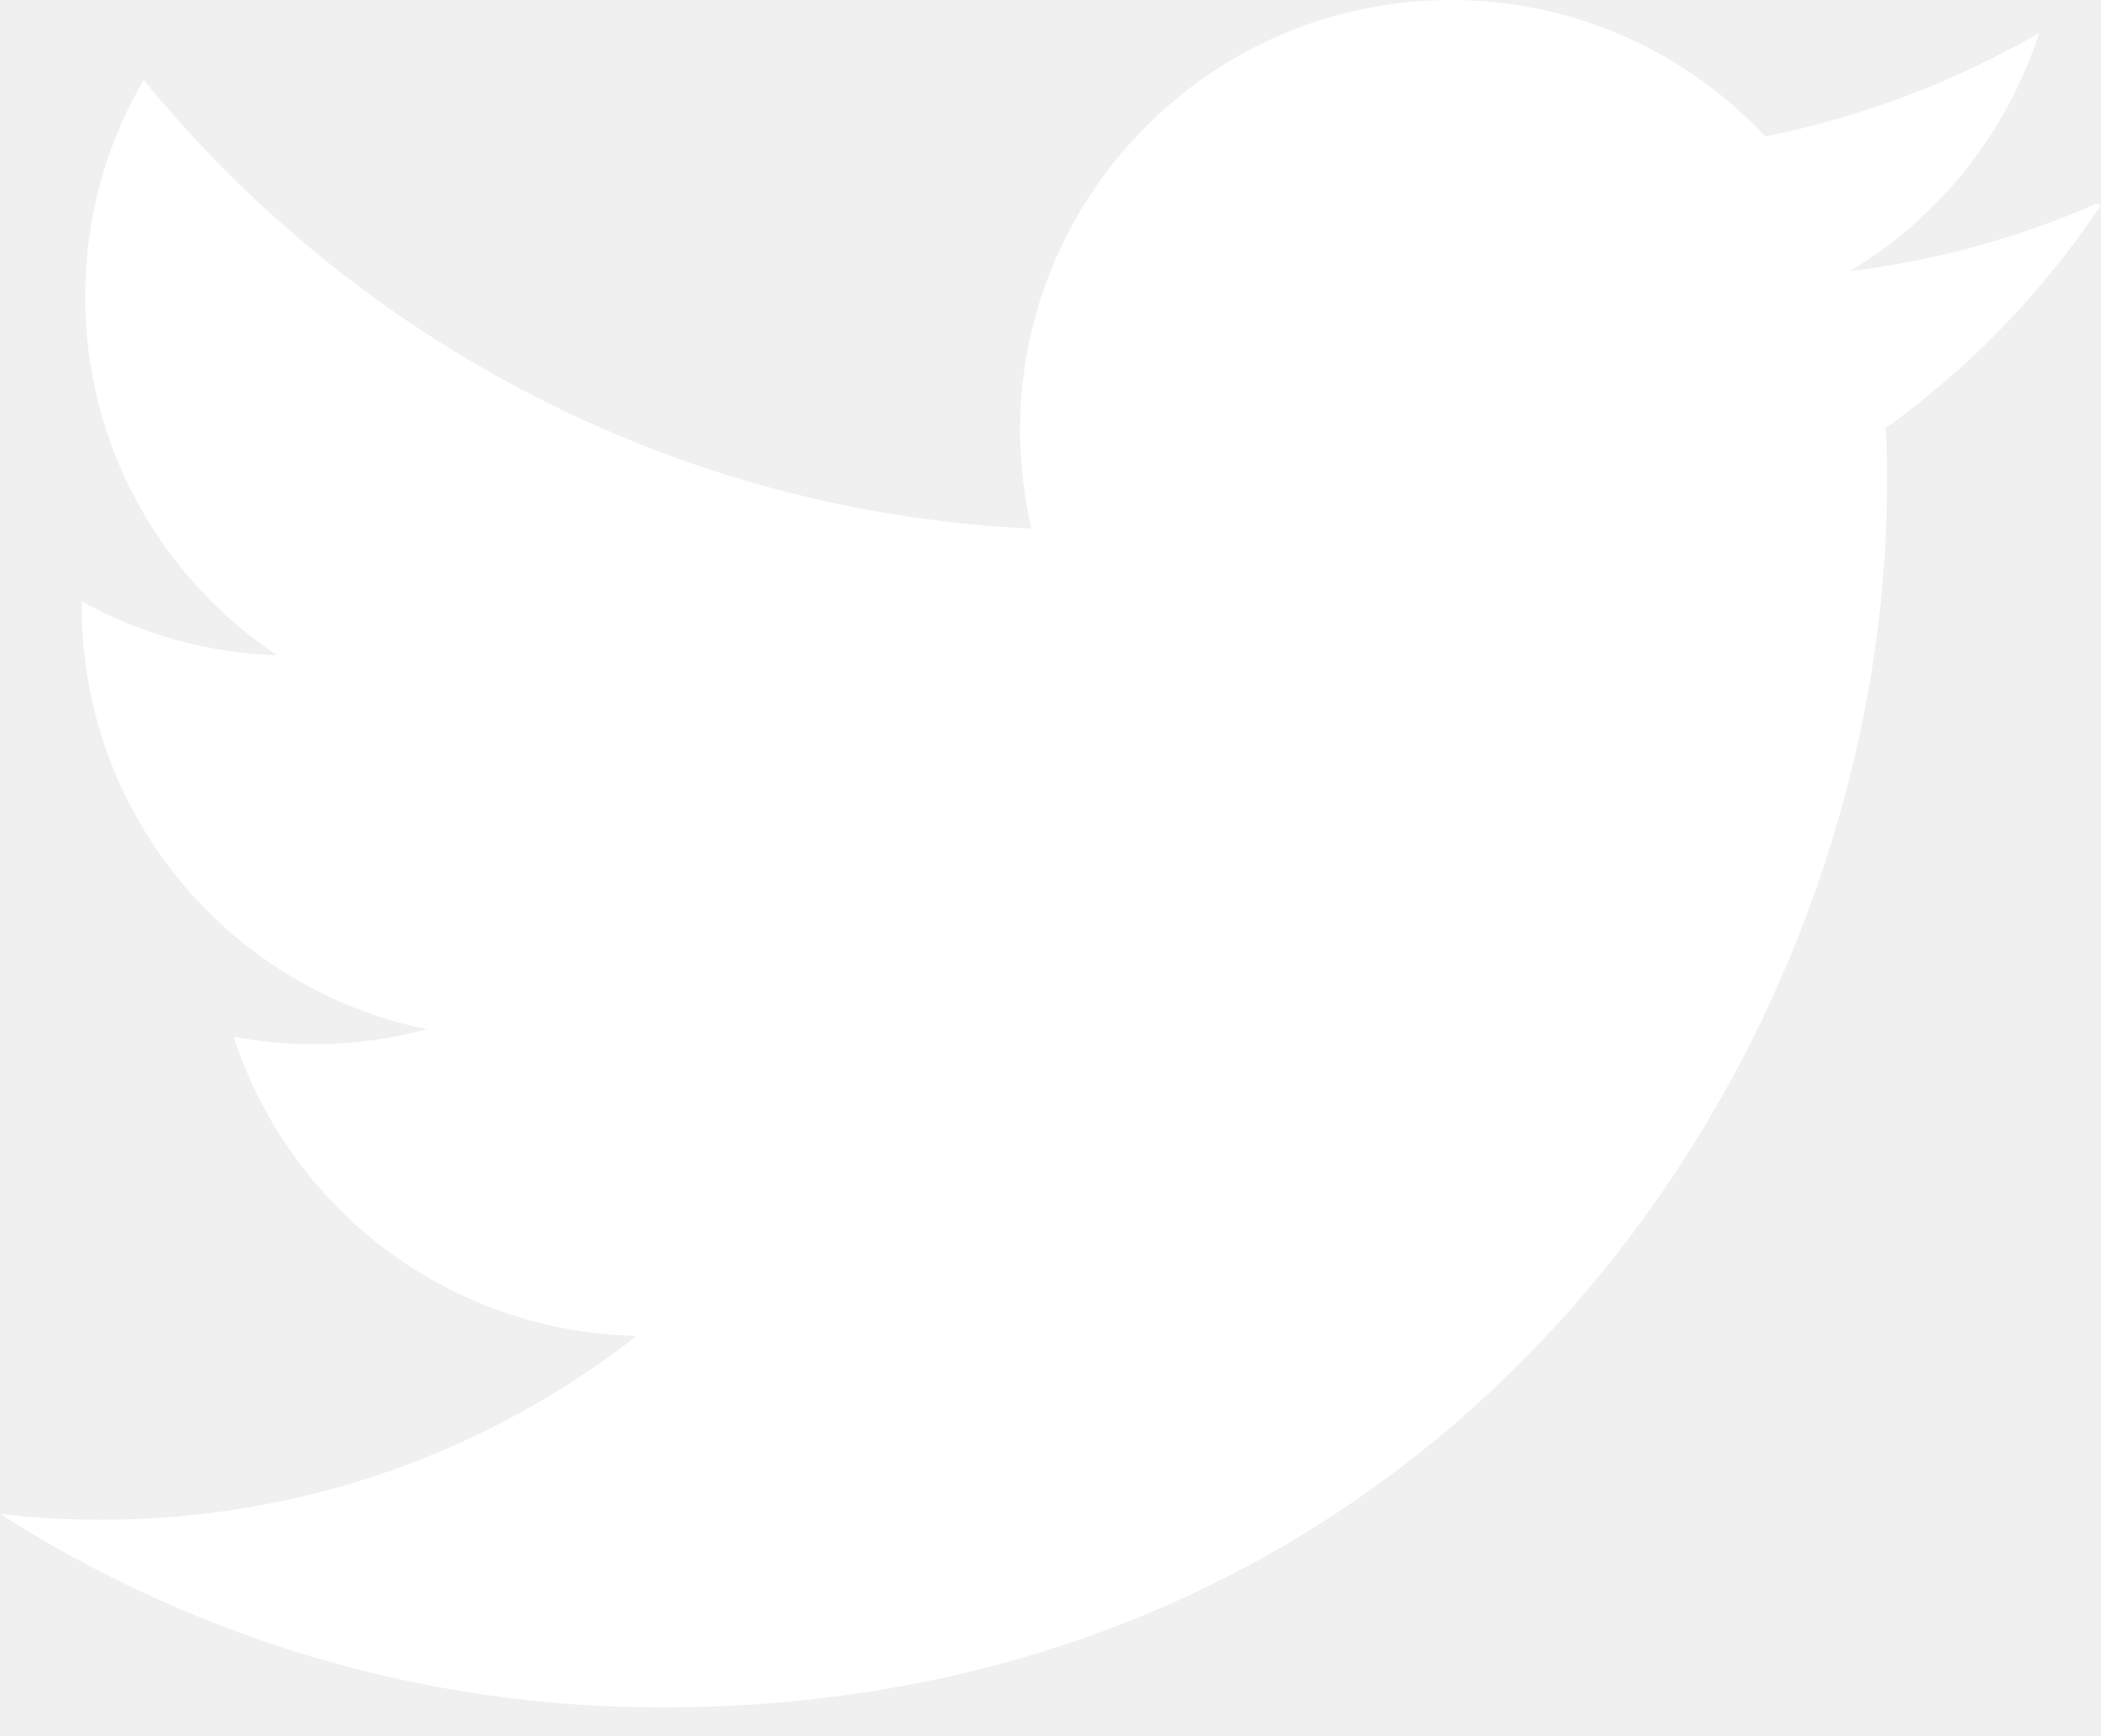
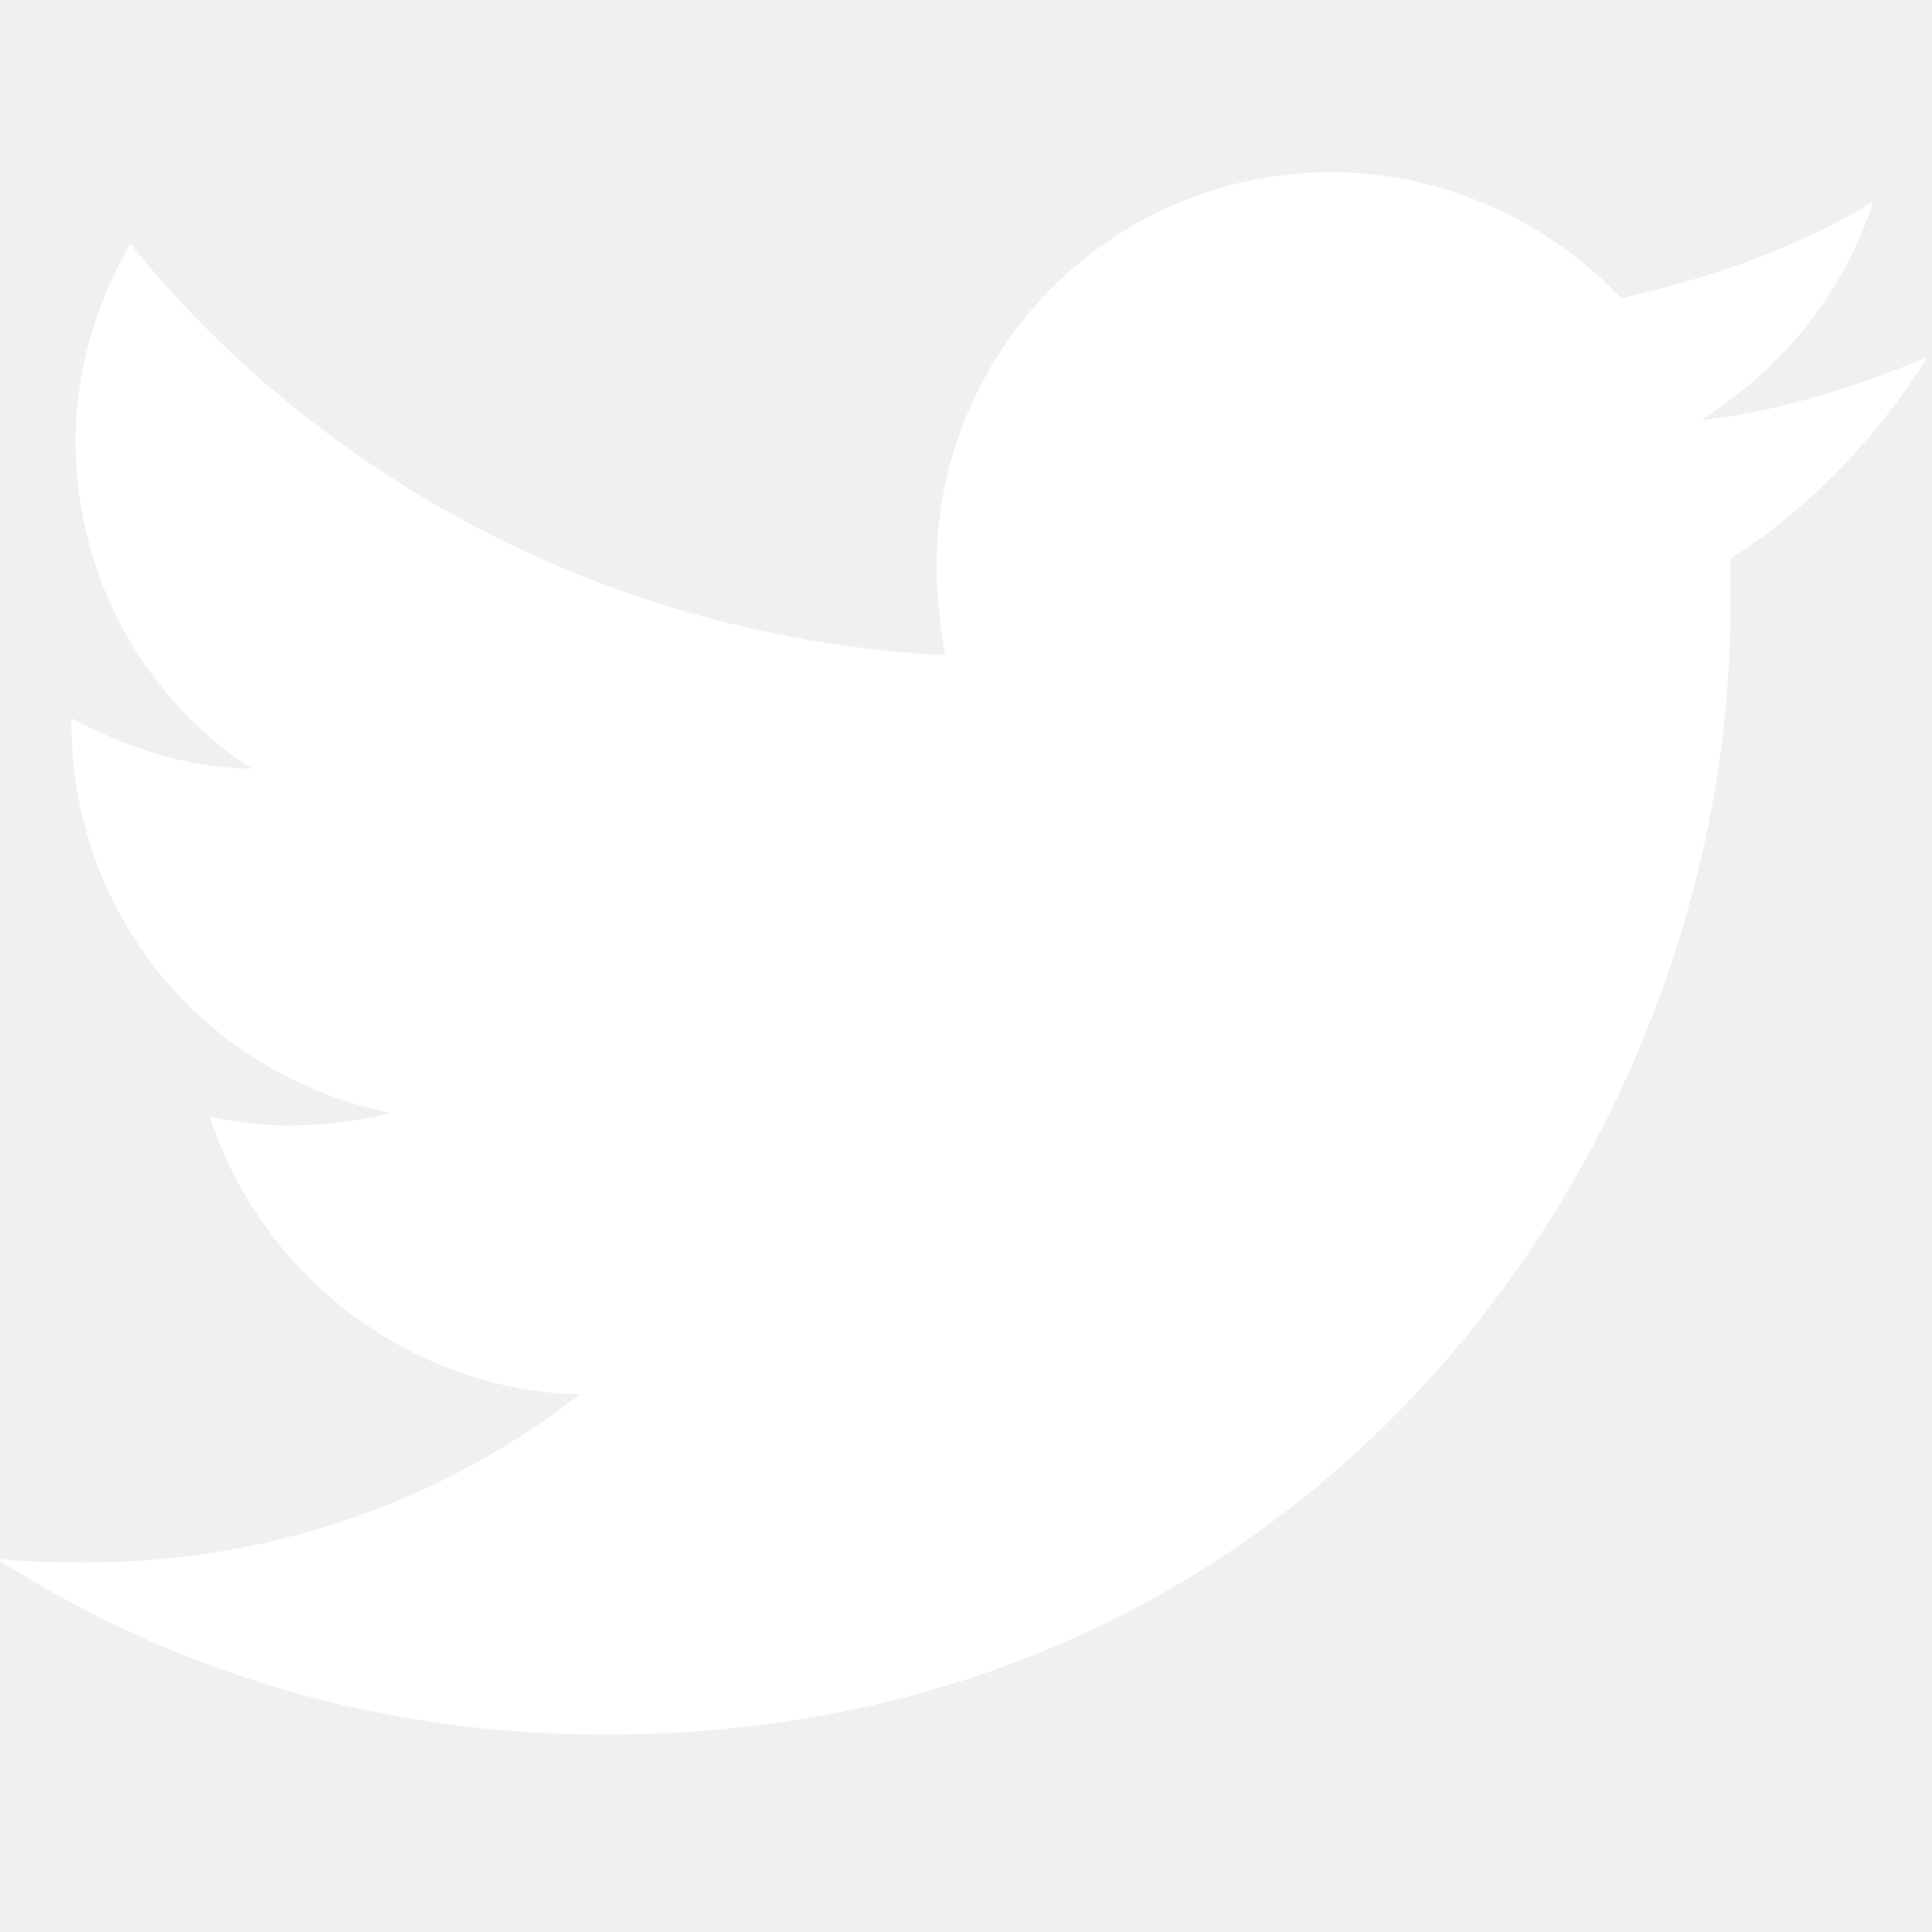
- <svg xmlns="http://www.w3.org/2000/svg" width="46" height="38" viewBox="0 0 46 38" fill="none">
-   <path d="M45.912 4.455C44.22 5.197 42.409 5.707 40.5 5.938C42.448 4.77 43.937 2.921 44.647 0.719C42.82 1.782 40.799 2.553 38.65 2.989C36.937 1.154 34.487 0 31.769 0C26.558 0 22.334 4.222 22.334 9.426C22.334 10.175 22.425 10.893 22.582 11.575C14.743 11.208 7.794 7.442 3.147 1.752C2.33 3.138 1.866 4.748 1.866 6.5C1.866 9.779 3.535 12.654 6.058 14.345C4.515 14.3 3.063 13.873 1.791 13.17V13.284C1.791 17.857 5.04 21.669 9.352 22.537C8.566 22.746 7.727 22.866 6.874 22.866C6.269 22.866 5.691 22.807 5.115 22.701C6.328 26.444 9.801 29.17 13.941 29.252C10.722 31.774 6.643 33.278 2.247 33.278C1.498 33.278 0.75 33.242 0 33.152C4.193 35.825 9.143 37.389 14.489 37.389C31.835 37.389 41.314 23.022 41.314 10.579C41.314 10.182 41.314 9.778 41.284 9.373C43.134 8.054 44.735 6.384 46 4.491L45.912 4.455Z" fill="white" />
+ <svg xmlns="http://www.w3.org/2000/svg" version="1.1" id="Capa_1" x="0px" y="0px" viewBox="0 0 46 46" style="enable-background:new 0 0 46 46;" xml:space="preserve">
+   <style type="text/css">
+ 	.st0{fill:#FFFFFF;}
+ </style>
+   <path class="st0" d="M45.9,8.5c-1.7,0.7-3.5,1.3-5.4,1.5c1.9-1.2,3.4-3,4.1-5.2c-1.8,1.1-3.8,1.8-6,2.3c-1.7-1.8-4.2-3-6.9-3  c-5.2,0-9.4,4.2-9.4,9.4c0,0.7,0.1,1.5,0.2,2.1c-7.8-0.4-14.8-4.1-19.4-9.8c-0.8,1.4-1.3,3-1.3,4.7c0,3.3,1.7,6.2,4.2,7.8  c-1.5,0-3-0.5-4.3-1.2v0.1c0,4.6,3.2,8.4,7.6,9.3c-0.8,0.2-1.6,0.3-2.5,0.3c-0.6,0-1.2-0.1-1.8-0.2c1.2,3.7,4.7,6.5,8.8,6.6  c-3.2,2.5-7.3,4-11.7,4c-0.7,0-1.5,0-2.2-0.1c4.2,2.7,9.1,4.2,14.5,4.2c17.3,0,26.8-14.4,26.8-26.8c0-0.4,0-0.8,0-1.2  C43.1,12.1,44.7,10.4,45.9,8.5L45.9,8.5z" />
</svg>
